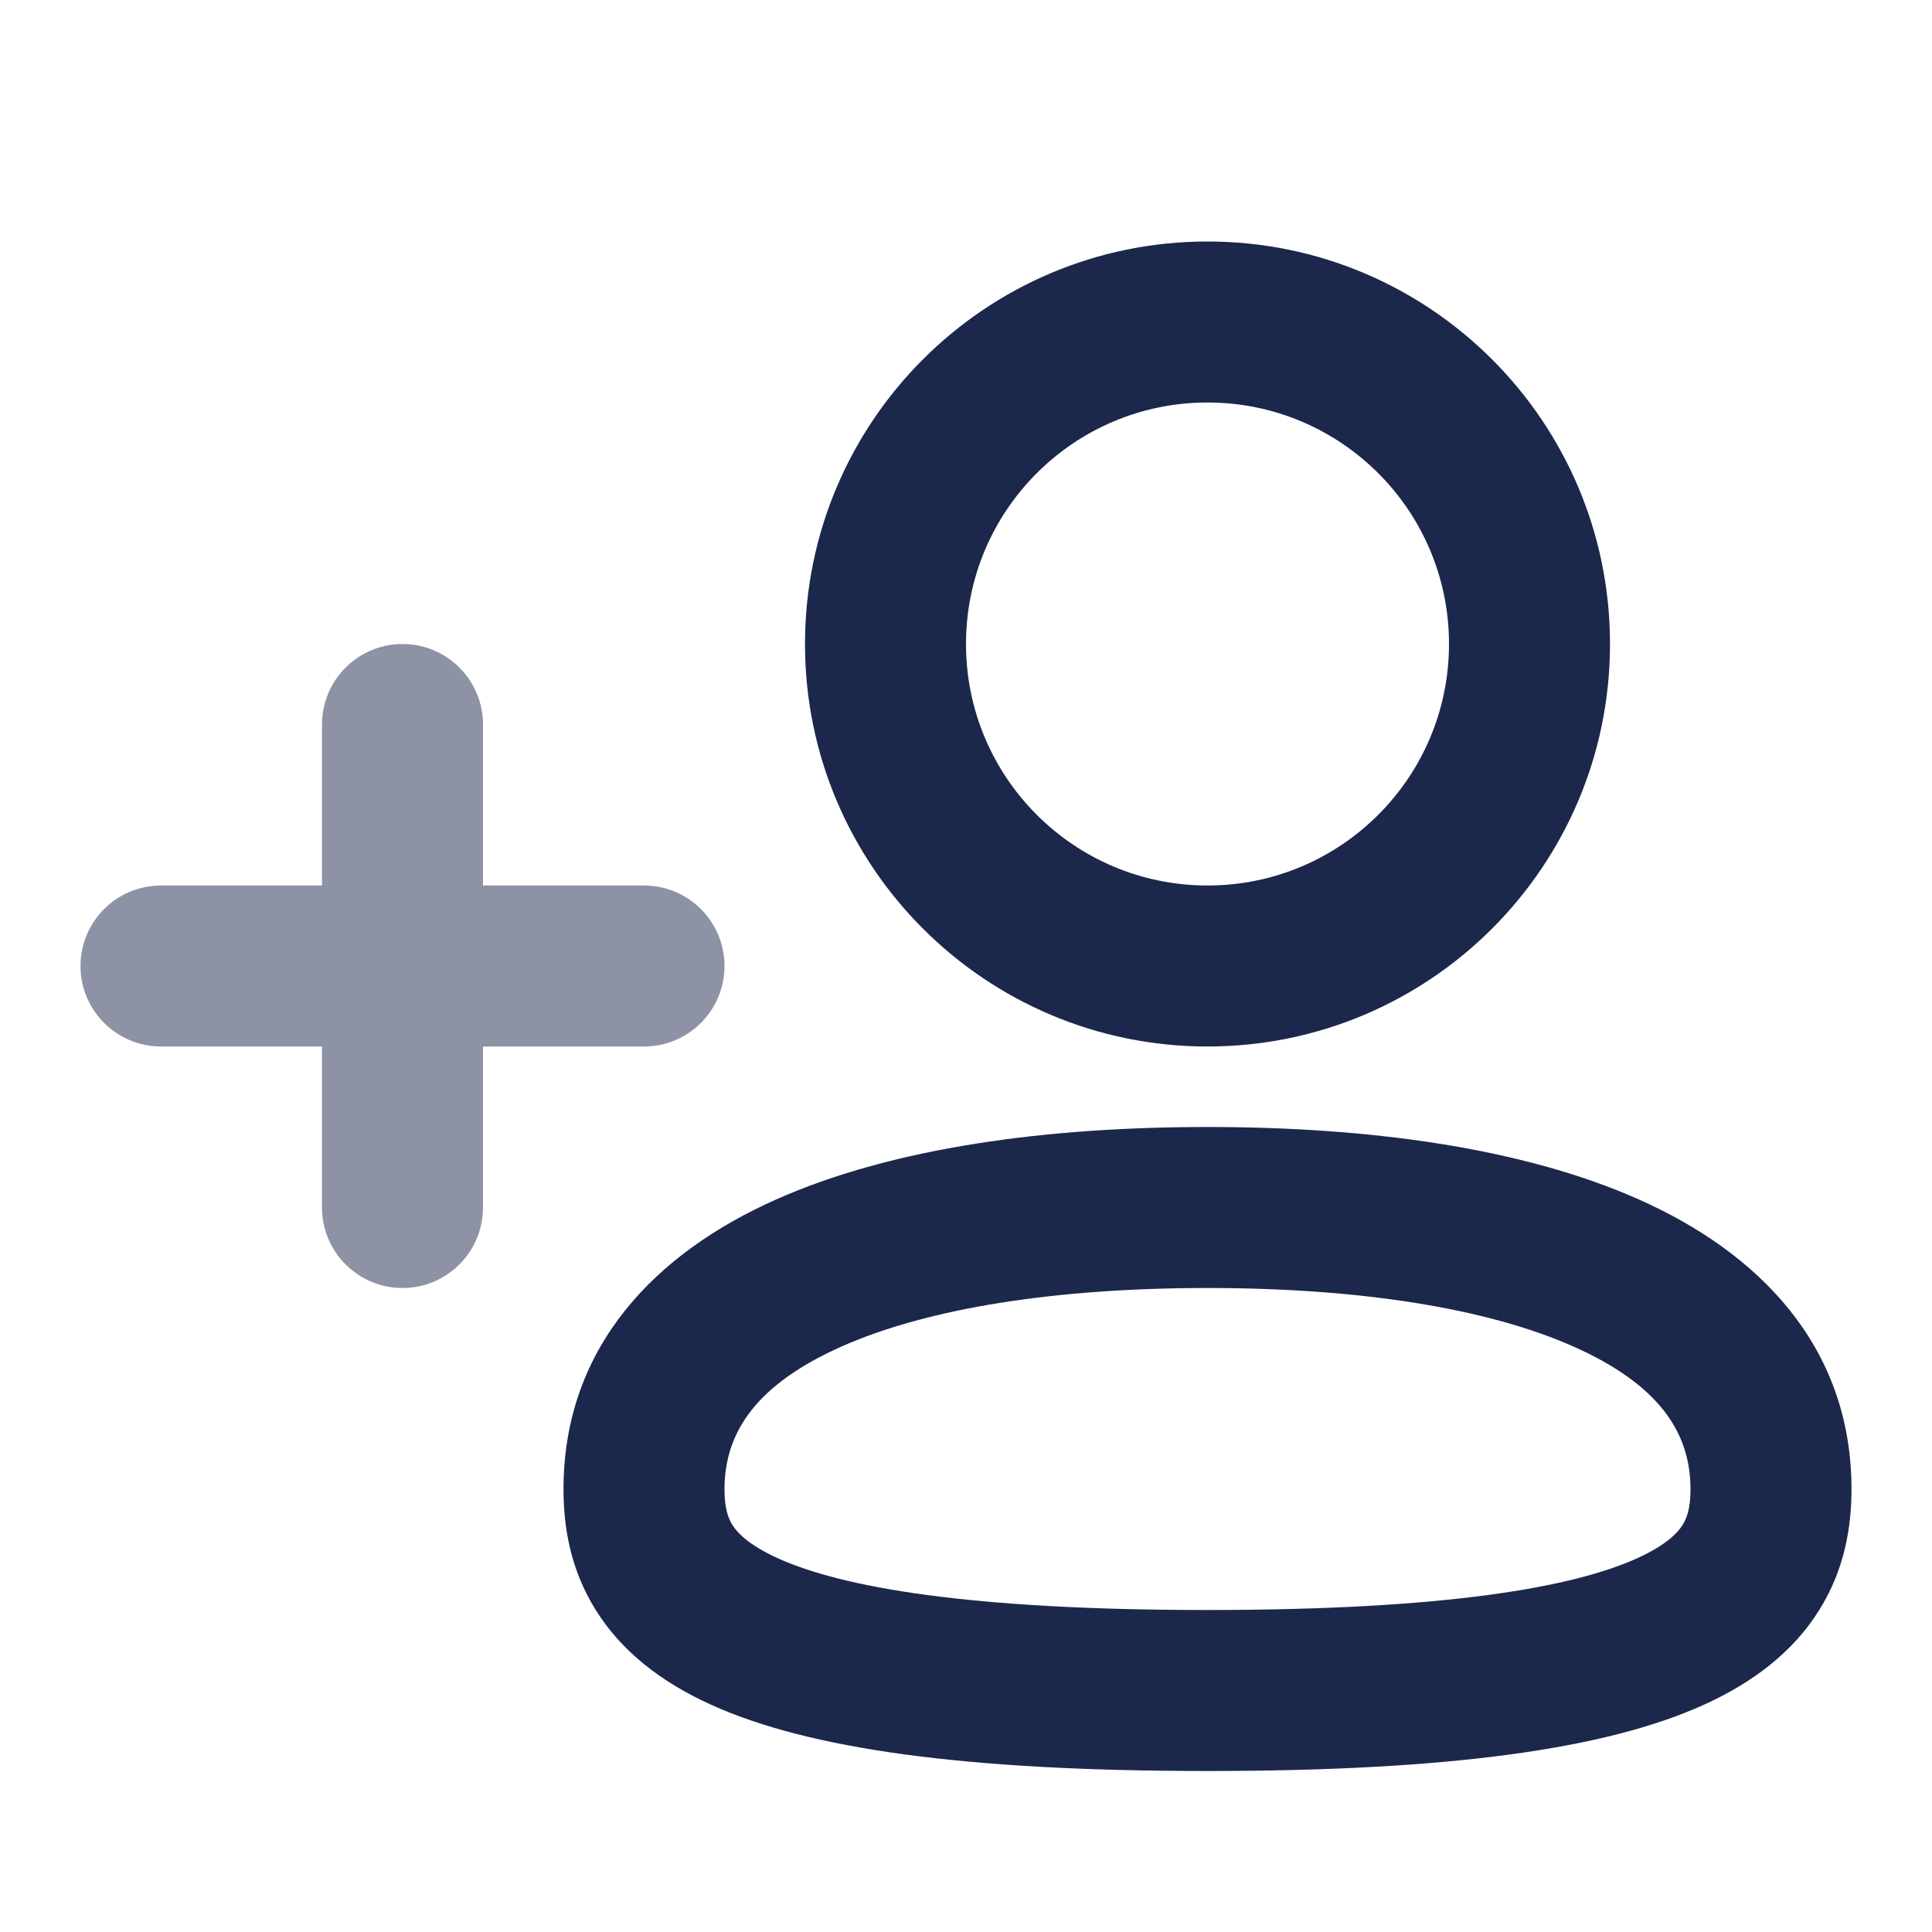
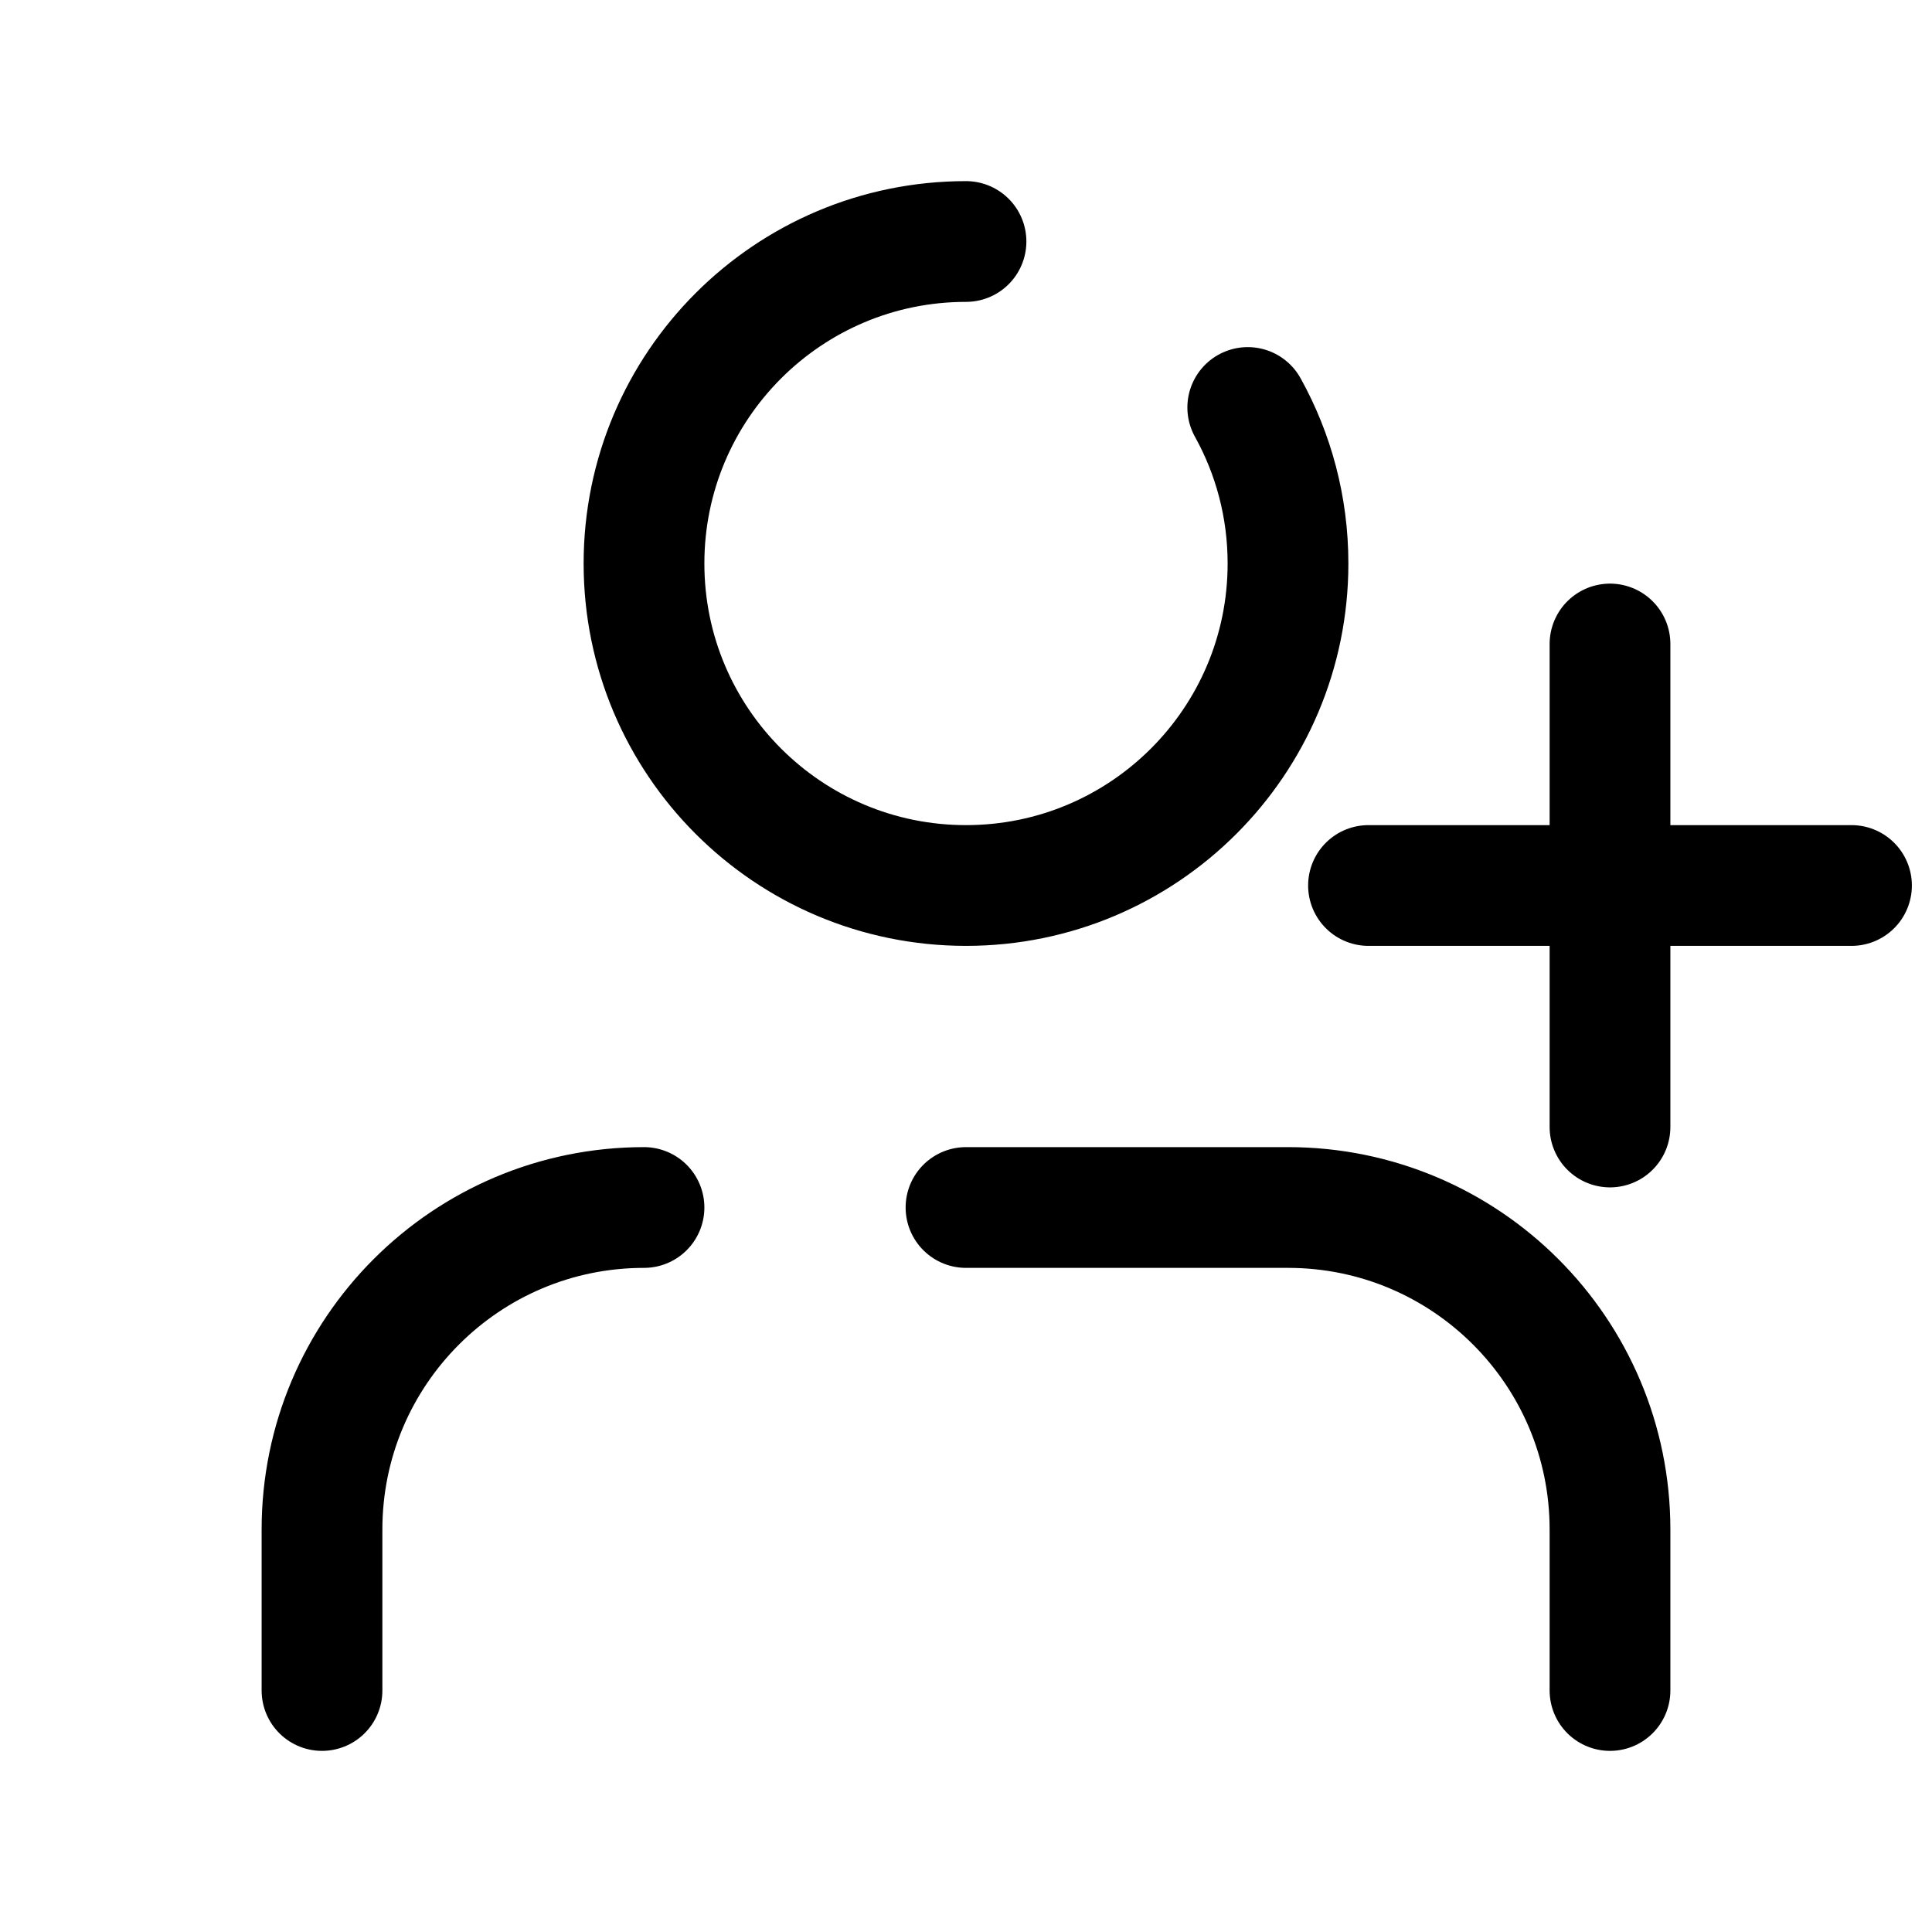
<svg xmlns="http://www.w3.org/2000/svg" width="800px" height="800px" viewBox="0 0 24 24" fill="none">
  <g id="SVGRepo_bgCarrier" stroke-width="0" />
  <g id="SVGRepo_tracerCarrier" stroke-linecap="round" stroke-linejoin="round" />
  <g id="SVGRepo_iconCarrier">
-     <path fill-rule="evenodd" clip-rule="evenodd" d="M10 8C10 5.239 12.239 3 15 3C17.761 3 20 5.239 20 8C20 10.761 17.761 13 15 13C12.239 13 10 10.761 10 8ZM15 5C13.343 5 12 6.343 12 8C12 9.657 13.343 11 15 11C16.657 11 18 9.657 18 8C18 6.343 16.657 5 15 5Z" fill="#1C274C" />
-     <path opacity="0.5" d="M5 8C5.552 8 6 8.448 6 9V11H8C8.552 11 9 11.448 9 12C9 12.552 8.552 13 8 13H6V15C6 15.552 5.552 16 5 16C4.448 16 4 15.552 4 15V13H2C1.448 13 1 12.552 1 12C1 11.448 1.448 11 2 11H4V9C4 8.448 4.448 8 5 8Z" fill="#1C274C" />
-     <path fill-rule="evenodd" clip-rule="evenodd" d="M15 14C13.006 14 11.095 14.254 9.644 14.899C8.165 15.555 7 16.714 7 18.5C7 18.967 7.085 19.498 7.403 20.004C7.72 20.511 8.208 20.894 8.838 21.179C10.047 21.726 11.984 22 15 22C18.016 22 19.953 21.726 21.162 21.179C21.792 20.894 22.28 20.511 22.597 20.004C22.915 19.498 23 18.967 23 18.5C23 16.714 21.835 15.555 20.356 14.899C18.905 14.254 16.994 14 15 14ZM9 18.5C9 17.786 9.402 17.195 10.456 16.726C11.539 16.246 13.128 16 15 16C16.872 16 18.461 16.246 19.544 16.726C20.598 17.195 21 17.786 21 18.5C21 18.724 20.96 18.85 20.903 18.942C20.845 19.034 20.708 19.189 20.338 19.357C19.547 19.715 17.984 20 15 20C12.016 20 10.453 19.715 9.662 19.357C9.292 19.189 9.155 19.034 9.097 18.942C9.04 18.85 9 18.724 9 18.5Z" fill="#1C274C" />
+     <path d="M20 8V14M17 11L23 11M20 21V19C20 16.791 18.209 15 16 15H12M4 21V19C4 16.791 5.791 15 8 15M12 3C9.791 3 8 4.791 8 7C8 9.209 9.791 11 12 11C14.209 11 16 9.209 16 7C16 6.297 15.819 5.636 15.5 5.062" stroke="currentColor" stroke-width="1.5" stroke-linecap="round" stroke-linejoin="round" />
  </g>
</svg>
